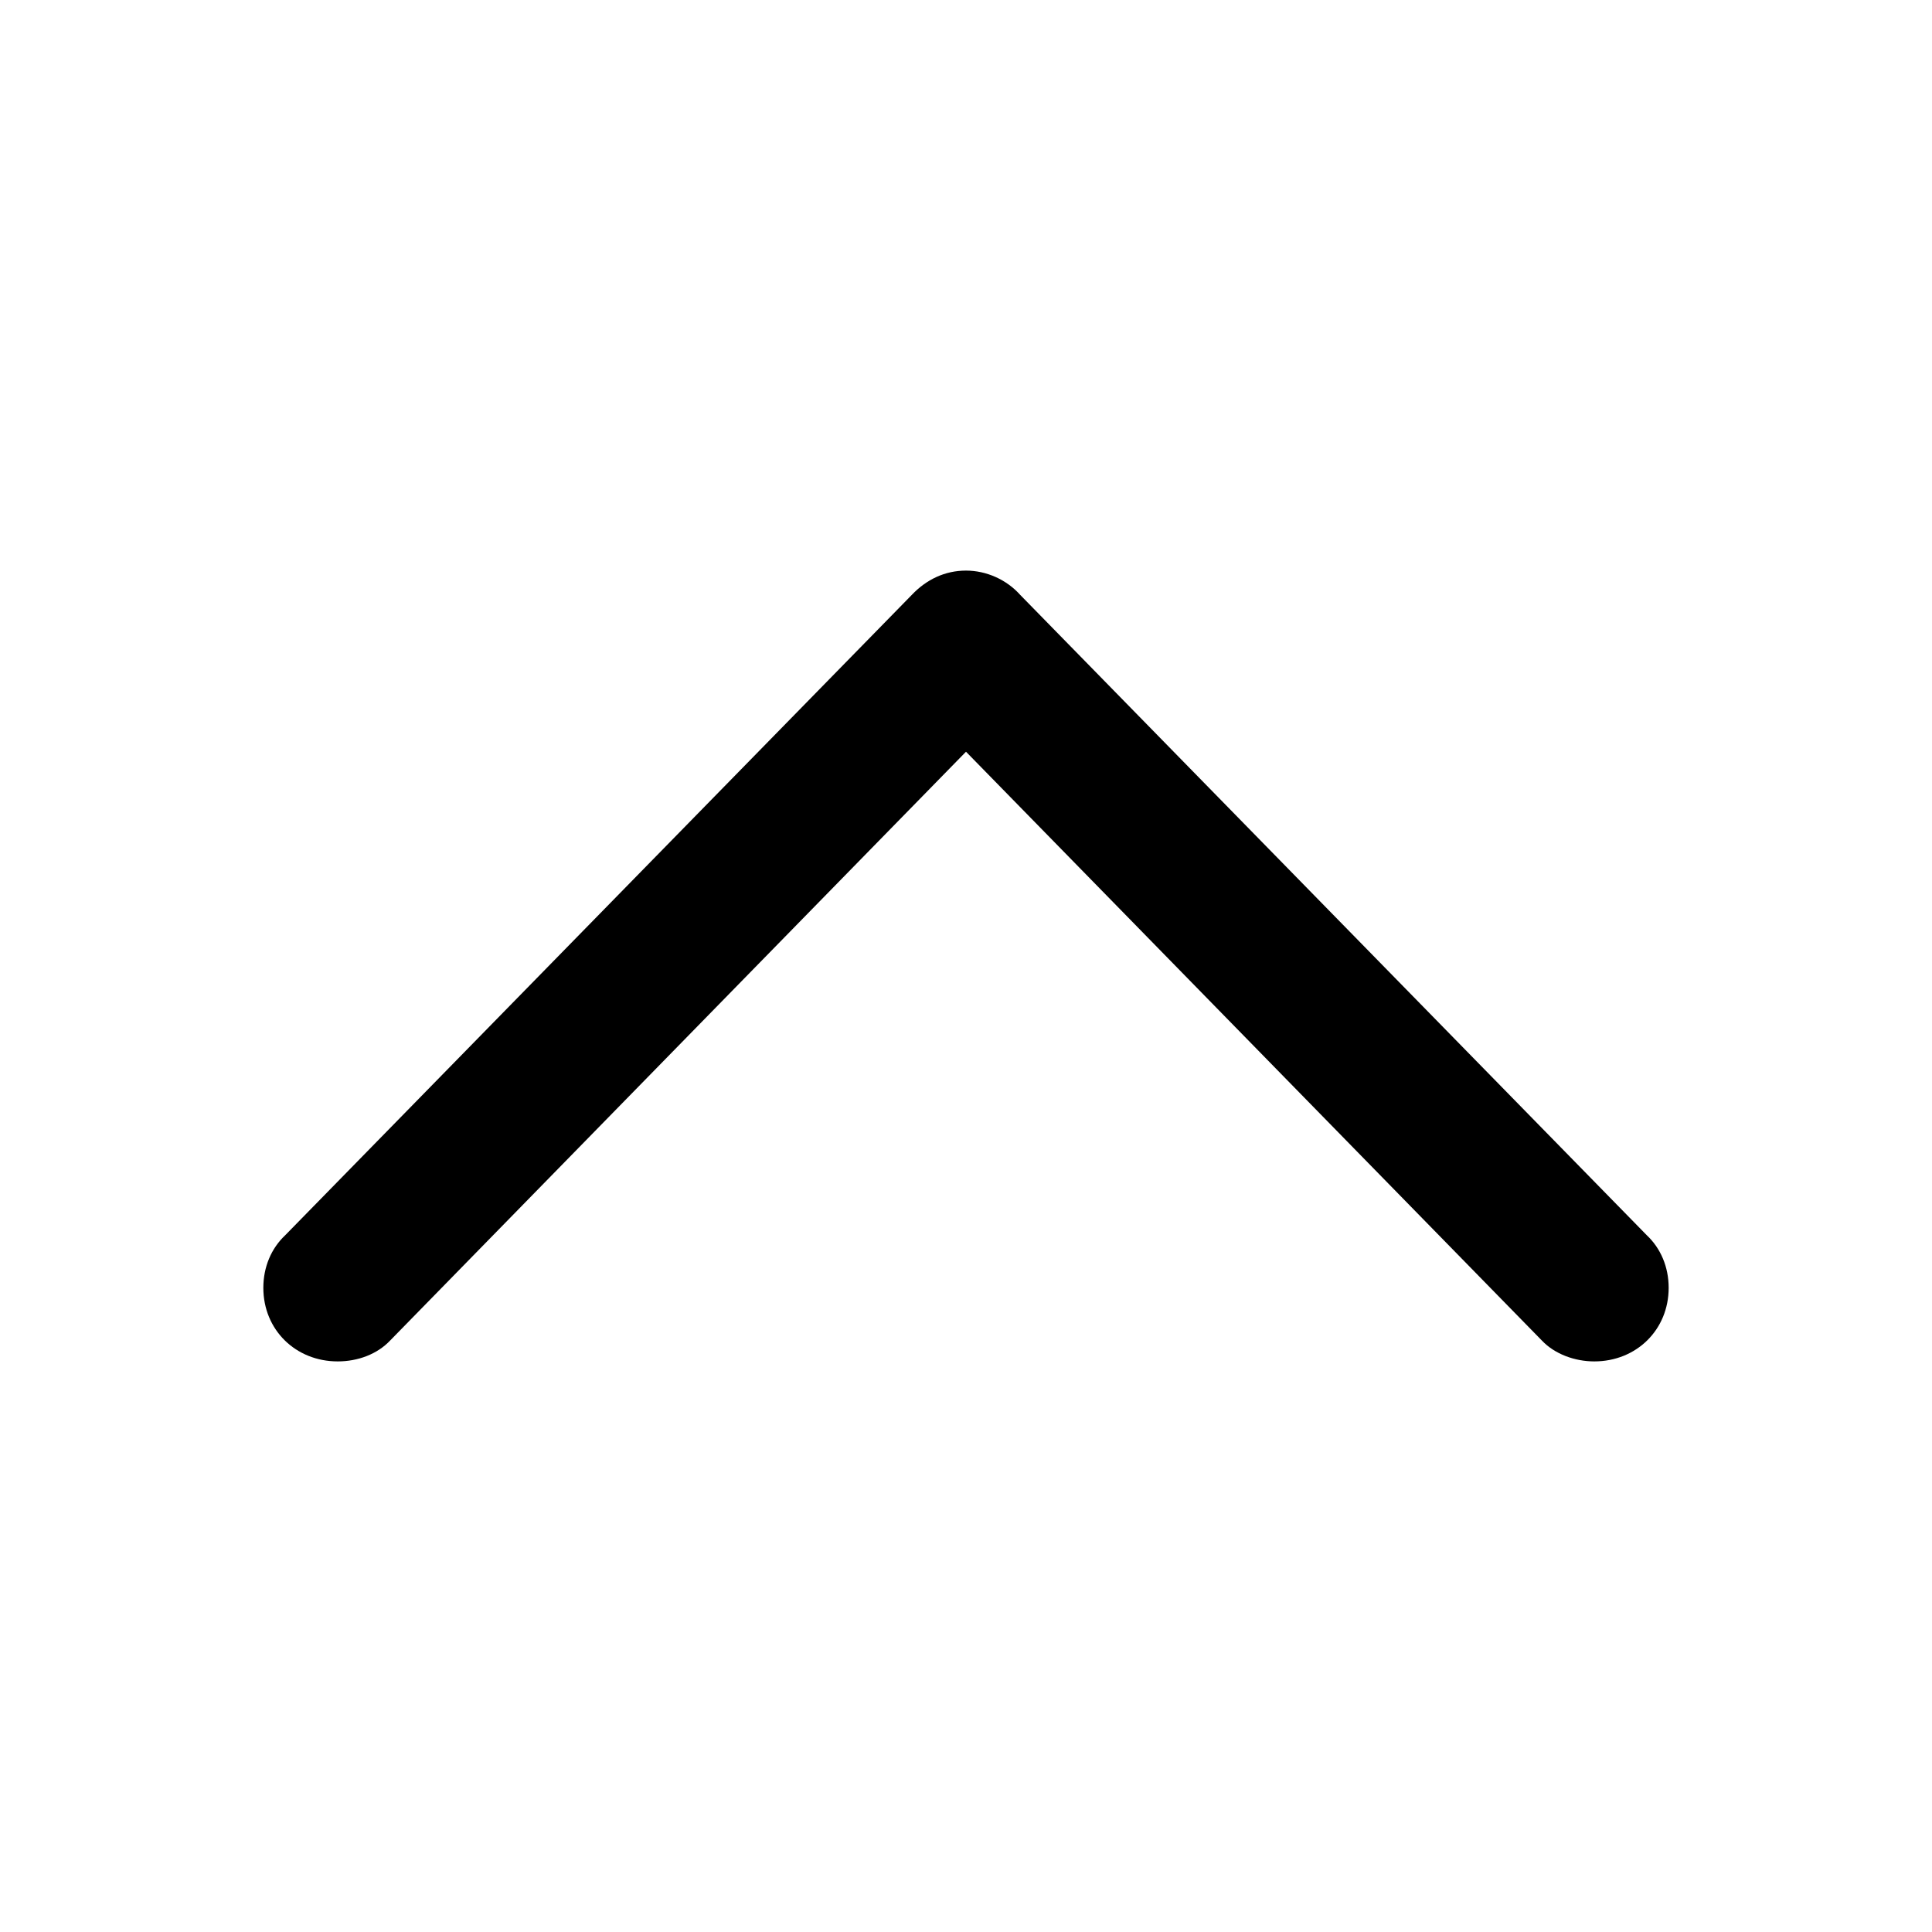
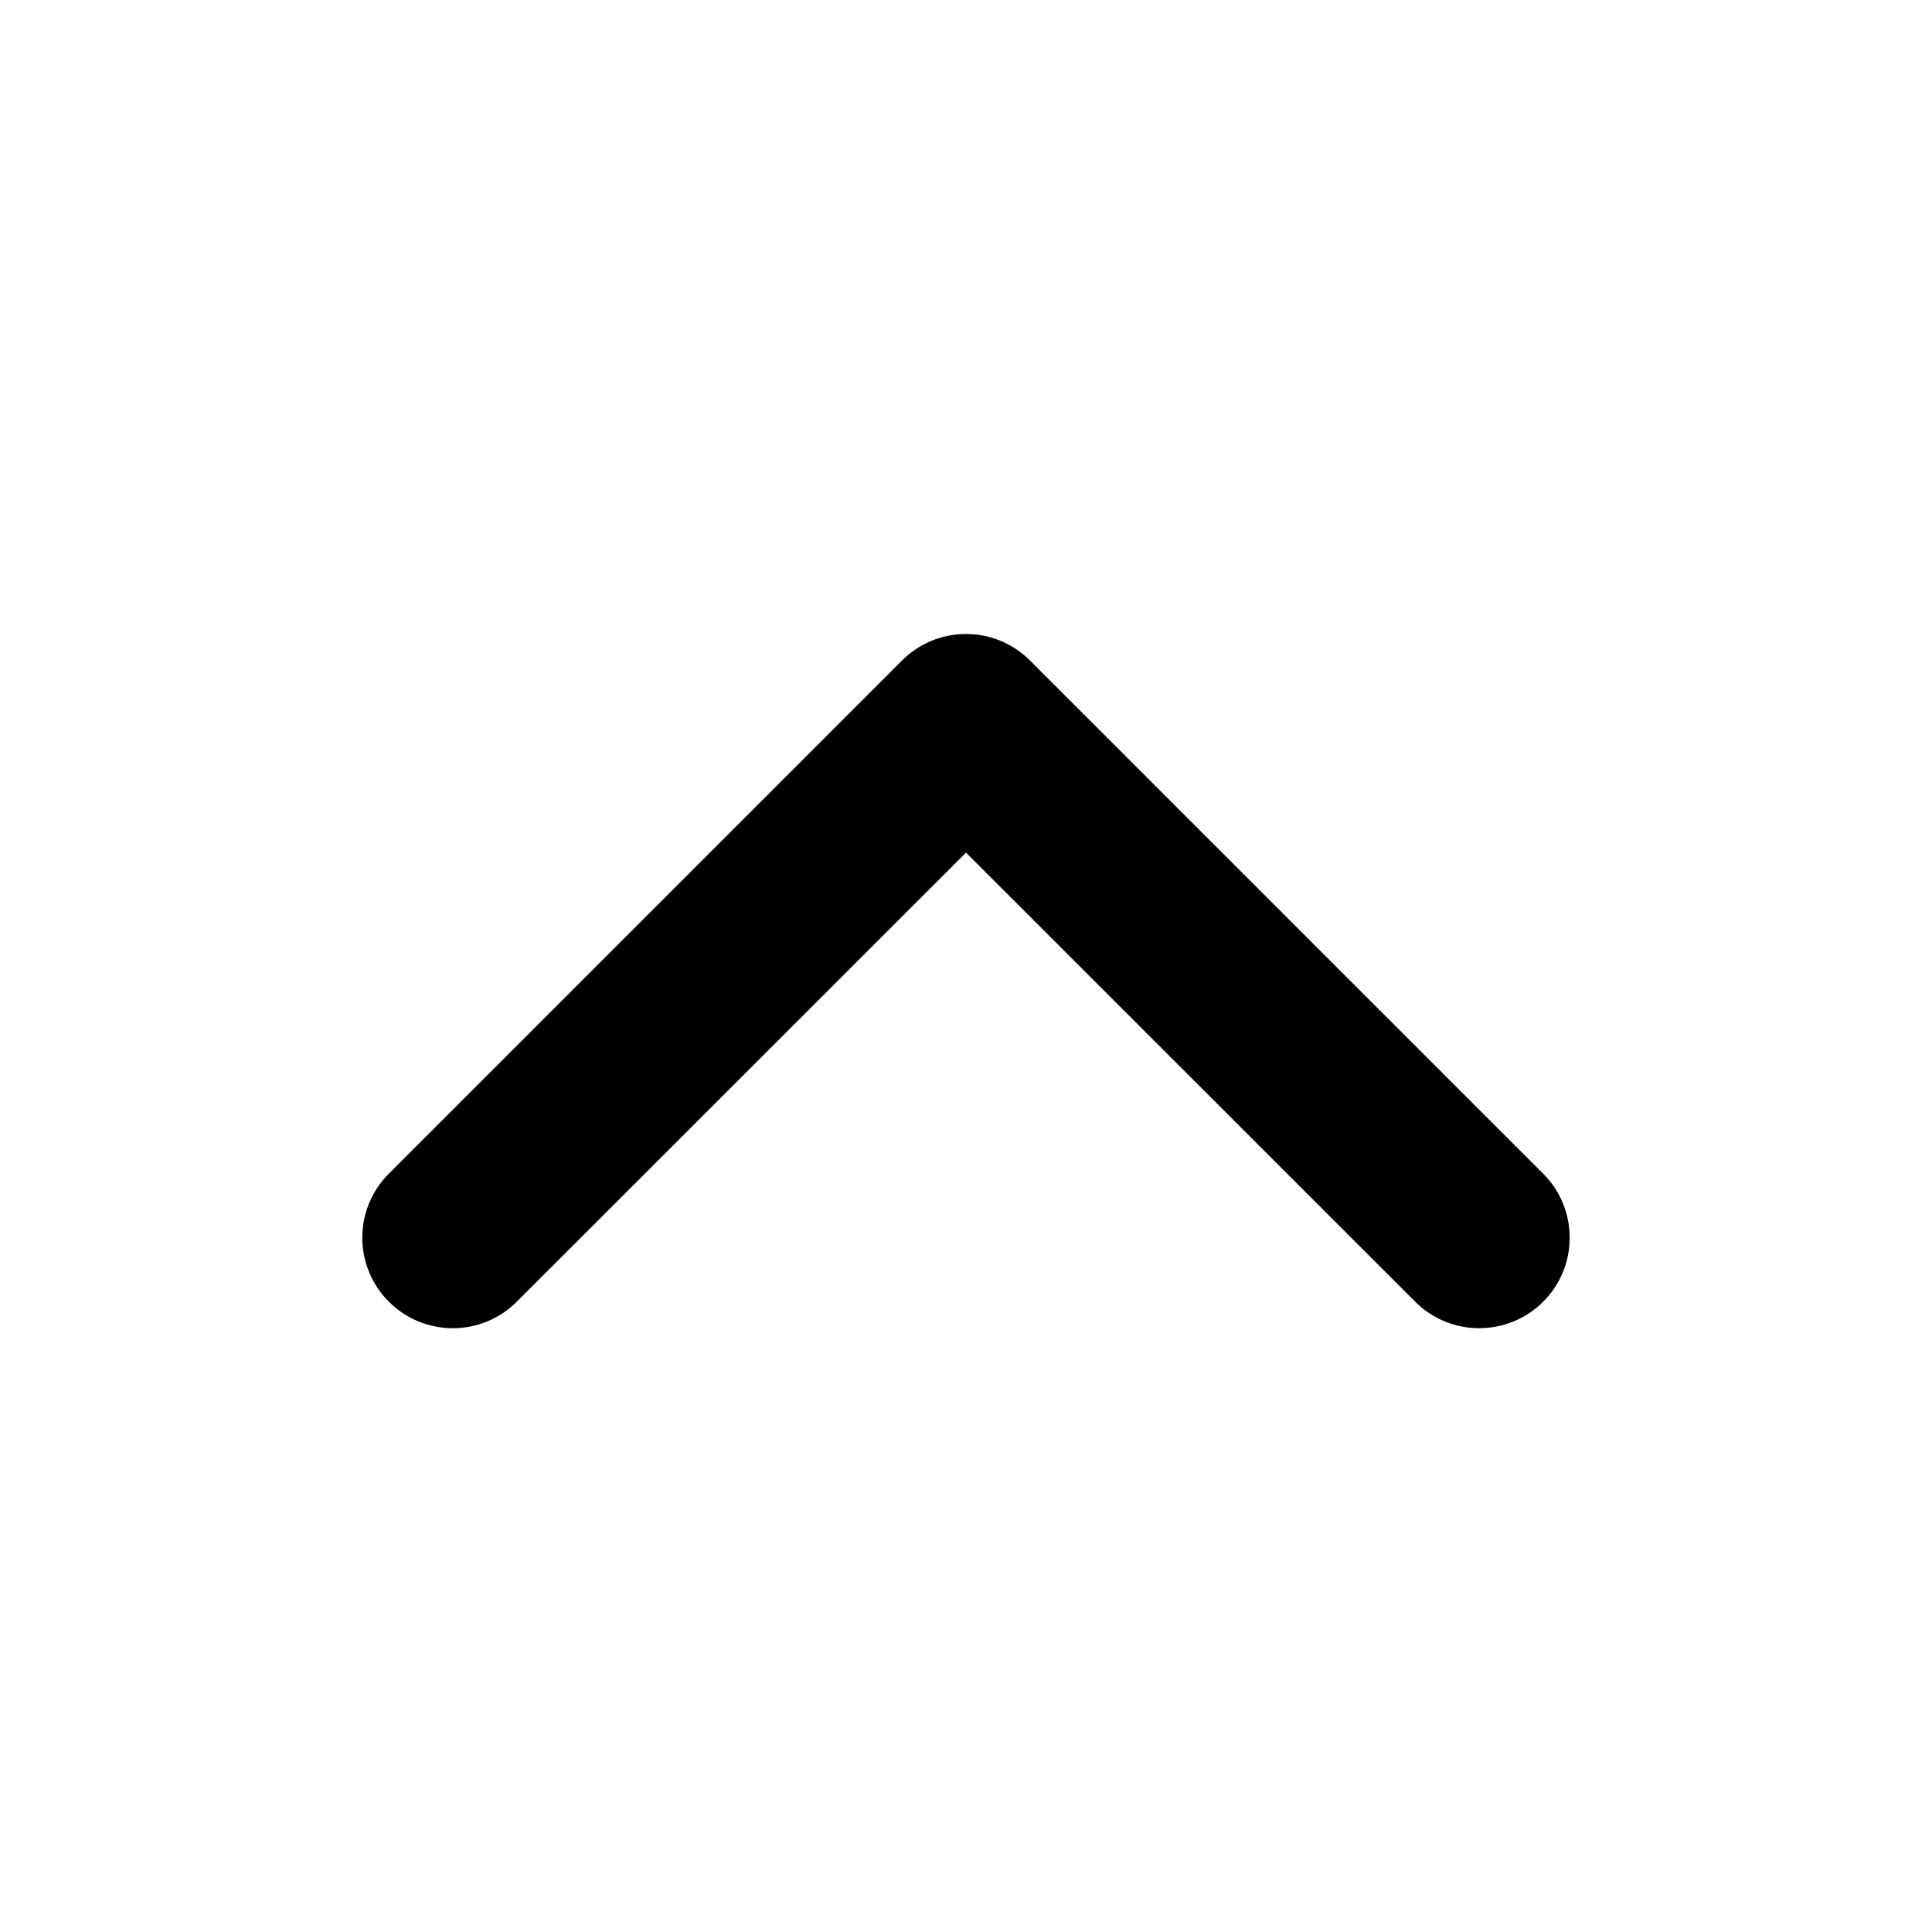
- <svg xmlns="http://www.w3.org/2000/svg" fill="currentColor" viewBox="0 0 56 56">
-   <path d="M 8.266 35.805 C 7.867 36.18 7.633 36.719 7.633 37.328 C 7.633 38.547 8.57 39.461 9.789 39.461 C 10.375 39.461 10.938 39.25 11.312 38.852 L 28 21.789 L 44.688 38.852 C 45.062 39.25 45.648 39.461 46.211 39.461 C 47.43 39.461 48.367 38.547 48.367 37.328 C 48.367 36.719 48.133 36.18 47.734 35.805 L 29.57 17.242 C 29.172 16.797 28.586 16.539 28 16.539 C 27.391 16.539 26.852 16.797 26.43 17.242 Z" />
+ <svg xmlns="http://www.w3.org/2000/svg" viewBox="0 0 16 16" fill="currentColor">
+   <g transform="rotate(180 8 8)">
+     <path d="M12.78 5.22a.749.749 0 0 1 0 1.06l-4.25 4.25a.749.749 0 0 1-1.06 0L3.22 6.28a.749.749 0 1 1 1.06-1.06L8 8.939l3.72-3.719a.749.749 0 0 1 1.06 0Z" />
+   </g>
</svg>
